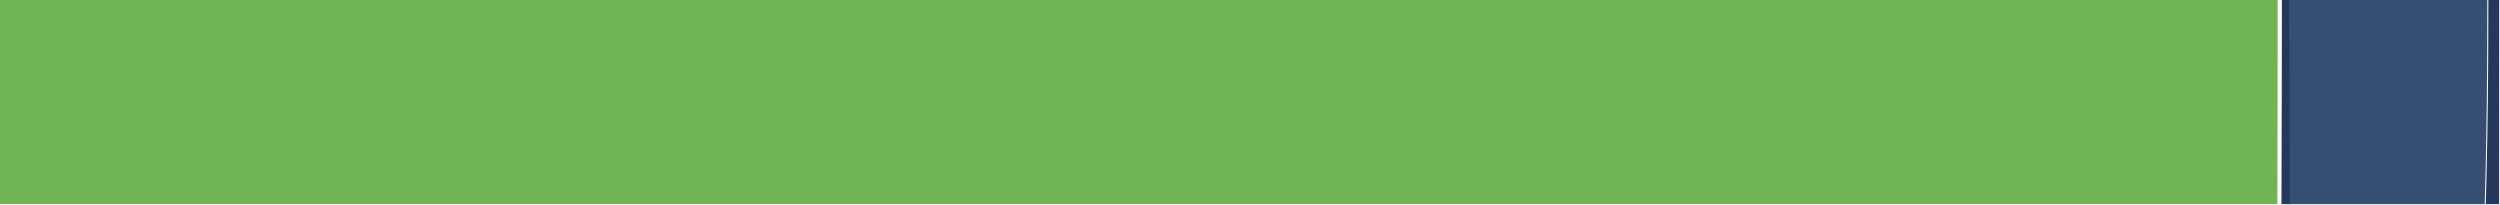
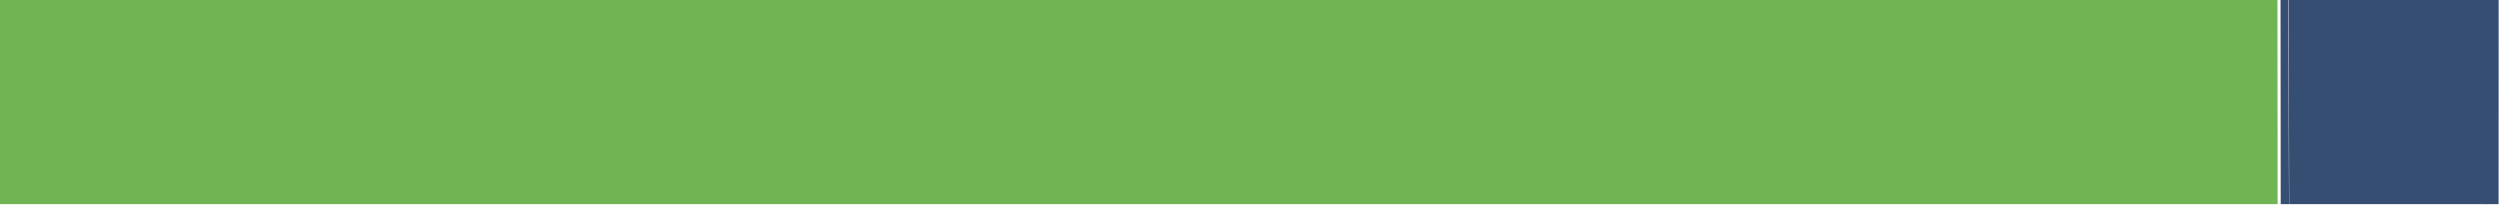
- <svg xmlns="http://www.w3.org/2000/svg" preserveAspectRatio="none" id="_图层_2" version="1.1" viewBox="0 0 242.5 19.8">
+ <svg xmlns="http://www.w3.org/2000/svg" id="_图层_2" version="1.1" preserveAspectRatio="none" viewBox="0 214.2 242.5 19.8">
  <defs>
    <style>
      .st0 {
        fill: none;
      }

      .st1 {
        fill: #528b84;
      }

      .st2 {
        fill: #25375c;
      }

      .st3 {
        clip-path: url(#clippath-1);
      }

      .st4 {
        fill: #a8ec98;
      }

      .st5 {
        fill: #71b453;
      }

      .st6 {
        fill: #354e71;
      }

      .st7 {
        clip-path: url(#clippath);
      }
    </style>
    <clipPath id="clippath">
-       <rect class="st0" width="242.5" height="19.8" />
+       <rect class="st0" x="0" y="214.2" width="242.5" height="19.8" />
    </clipPath>
    <clipPath id="clippath-1">
-       <rect class="st0" y="-234.4" width="242.5" height="468.8" />
+       <rect class="st0" x="0" y="214.2" width="242.5" height="19.8" />
    </clipPath>
  </defs>
  <g id="Layer_1">
    <g class="st7">
      <g class="st3">
        <g>
          <g>
-             <path class="st2" d="M-719.2-234.2c28-.5,56.1,0,84.1-.2,212,0,424,0,636,0,37.3,0,74.6-.2,111.8,0,0,6.7-.1,13.4,0,20.1-152.9.2-305.9-.1-458.8.1-3.7,0-7.4-.4-11.1-.5,12-1,24.1-.9,36.1-.7,14.7.3,29.3-.4,44-.2,10,.1,20,0,30,0,29.3.7,58.7,0,88,.3,19,.5,38-.7,57-.2,40.3.3,80.7-.4,121,.2,21,0,42-.4,63-.1,9.7.2,19.3.2,29-.3.2-5.6.2-11.2,0-16.8-33.7-.5-67.3,0-101-.3-118.7.3-237.3-.2-356,0-26.7.4-53.3,0-80,0-57,0-114,.2-171,0-40.3.2-80.6-.4-120.9.3-.2,5.6-.2,11.2,0,16.9,12.3.6,24.6-.1,37,.2,22.7,0,45.3-.3,68-.2,33,.4,66-.2,99,.3,21.7-.4,43.3.1,65-.4,21.3.2,42.7,0,64,.3,8.7-.2,17.5-.2,26.1.7-21.4,1.1-42.8,0-64.1.5-61.4-.1-122.8,0-184.2,0-24.6.1-49.2,0-73.8,0-12.7-.1-25.4.3-38-.2-.4-6.6-.3-13.3,0-19.9h0Z" />
-             <path class="st2" d="M154.8-192.5c2.4,0,4.9-.2,7.3-.2-2.1,3-4.6,5.9-5.6,9.6-.8,3.7-.4,7.6-.3,11.3,6.9,0,13.9,0,20.8.5,7.3.6,14.7.1,22.1.2.2,7.3.3,14.6-.3,21.9-7.2.3-14.4.2-21.6,0,0-7.1,0-14.2,0-21.3-7.4-.2-14.8-.2-22.1,0-.1-7.3,0-14.6-.1-21.9h0ZM179.1-169.1c-.5,6.1-.8,12.3-.3,18.4,6.4.5,12.7.5,19.1.2.3-6.2.3-12.5,0-18.7-6.3-.2-12.5-.2-18.8.1h0Z" />
-             <path class="st2" d="M-786.3-171.7h1.1c7,0,14.1-.1,21.1,0v.9c-7.2.3-14.3,0-21.4.1-.2,7.3-.2,14.7.2,22-7.3-.2-14.7-.2-22,0-.2,13.4-.2,26.7,0,40.1-7,0-14.1-.1-21.1,0-.4,5.4-.5,10.8-.4,16.3.3,22.7-.2,45.3,0,68,.2,14.1,0,28.1-.2,42.2-1-9.7-.5-19.5-.6-29.2-.6-31.9.2-63.9-.5-95.8-4.9-.3-9.9-.9-14.8-.3-2,.2-3.3,1.8-4.7,3,0-1.3.2-2.6.3-3.9,6.8-.2,13.6,0,20.5,0,.4-13.2.2-26.5.1-39.8l.9-.2c.2,12.7,0,25.5.1,38.2,6.5.3,12.9.4,19.4.4.2-12.8-.5-25.6.4-38.4,1.6-7.4.9-15,.9-22.5,2.7,0,5.3-.1,8-.1-2.3,2.8-5.2,5.3-6.4,8.8-.9,4-.4,8.2-.2,12.3,6.4.2,12.8.3,19.3.2,0-7,0-13.9.1-20.9,0,0,0-1,0-1Z" />
-             <path class="st2" d="M199.4-127.2c-.3-7.1-.3-14.3,0-21.4,7.1-.3,14.2-.2,21.3,0,.4,13.5-.2,26.9.8,40.4,7-.3,14-.9,21-.2,0,71.7-.2,143.3,0,215-7.2.5-14.3.4-21.4.3.3-14.4,0-28.8,0-43.2.4-14.4.1-28.7.2-43.1.1-28.2,0-56.5.1-84.8,0-14.6.2-29.3,0-43.9-7.5-.4-15-.2-22.5-.3v-1c7-1.3,14-.9,21-.5,0-12.5,0-25-.2-37.4-5.9-.2-13.8-1.6-17.4,4.4-2.2,5.7-1.8,12-2.9,17.9,0-.5,0-1.6,0-2.2h0ZM223.7-107.4c-.9,4.9-1.3,9.9-1.1,15,.3,13.3,0,26.7-.1,40-.7,24.3-.3,48.6-.3,72.9,6.3.2,12.6.2,18.9,0,.6-19.7,0-39.3.2-59,0-23,.3-46.1-.2-69.1-5.8-.3-11.5-.2-17.3.2h0Z" />
-             <path class="st2" d="M-849.7,106.5c-.1-28.9-.2-57.7,0-86.6,6.9.8,13.8.9,20.7.5.5,14.4.1,28.8.1,43.1.1,14.4.2,28.7,0,43.1-6.9.2-13.9.3-20.9-.1Z" />
-             <path class="st2" d="M-828.9,106.7c7.2,0,14.3,0,21.5.1-.3,13.9.5,27.9-.6,41.8-7,0-13.9.1-20.9-.1.1-13.9.2-27.9,0-41.8Z" />
-             <path class="st2" d="M199.3,107c7.2-.2,14.5-.3,21.8-.2,0,13.9.4,27.8,0,41.8-7.3.1-14.6-.1-21.9.2,0,7.4,0,14.8,0,22.2-7.3.2-14.5,0-21.8.1-.2,7.1,0,14.2-.2,21.4-7.4.3-14.7-.4-22.1.4-.8,7.2,0,14.4-.4,21.6-14.1.3-28.3-.8-42.4.2.2,6.5.2,13.1,0,19.6-117.9.2-235.7,0-353.6,0-152,0-304,0-456,0-7.6,0-15.2.3-22.7-.3.2-6.5.3-13.1.1-19.6-14.6-.3-29.1,0-43.7,0-.3-7.2,0-14.5,0-21.7-7.3-.2-14.6,0-21.9,0-.2-7.1-.2-14.2,0-21.2-7.3-.6-14.7-.1-22-.4-.1-7.5-.4-14.9.2-22.4,7.1,0,14.2,0,21.3,0,.2,7.4,0,14.8,0,22.1,7.6.2,15.2.2,22.8,0,0,7,0,14-.2,21,14.7,1.1,29.4-.2,44,.6,0,7.1,0,14.2,0,21.2,49.1.4,98.1,0,147.2.2,180.7,0,361.3,0,542,0,47.6,0,95.3.2,142.9-.1,0-7.1-.2-14.2-.1-21.4,14-.4,28,0,41.9-.1.1-7.2.2-14.3.3-21.5,7.4.1,14.8.2,22.2,0,0-7.4,0-14.8,0-22.1,7.3-.1,14.6-.1,21.9-.1.4-13.9,0-27.7.3-41.6h0Z" />
+             <path class="st2" d="M-786.3,62.8h1.1c7,0,14.1-.1,21.1,0v.9c-7.2.3-14.3,0-21.4.1-.2,7.3-.2,14.7.2,22-7.3-.2-14.7-.2-22,0-.2,13.4-.2,26.7,0,40.1-7,0-14.1-.1-21.1,0-.4,5.4-.5,10.8-.4,16.3.3,22.7-.2,45.3,0,68,.2,14.1,0,28.1-.2,42.2-1-9.7-.5-19.5-.6-29.2-.6-31.9.2-63.9-.5-95.8-4.9-.3-9.9-.9-14.8-.3-2,.2-3.3,1.8-4.7,3,0-1.3.2-2.6.3-3.9,6.8-.2,13.6,0,20.5,0,.4-13.2.2-26.5.1-39.8l.9-.2c.2,12.7,0,25.5.1,38.2,6.5.3,12.9.4,19.4.4.2-12.8-.5-25.6.4-38.4,1.6-7.4.9-15,.9-22.5,2.7,0,5.3-.1,8-.1-2.3,2.8-5.2,5.3-6.4,8.8-.9,4-.4,8.2-.2,12.3,6.4.2,12.8.3,19.3.2,0-7,0-13.9.1-20.9,0,0,0-1,0-1Z" />
+             <path class="st2" d="M-849.7,341c-.1-28.9-.2-57.7,0-86.6,6.9.8,13.8.9,20.7.5.5,14.4.1,28.8.1,43.1.1,14.4.2,28.7,0,43.1-6.9.2-13.9.3-20.9-.1Z" />
+             <path class="st2" d="M-828.9,341.1c7.2,0,14.3,0,21.5.1-.3,13.9.5,27.9-.6,41.8-7,0-13.9.1-20.9-.1.1-13.9.2-27.9,0-41.8Z" />
+             <path class="st2" d="M199.3,341.4c7.2-.2,14.5-.3,21.8-.2,0,13.9.4,27.8,0,41.8-7.3.1-14.6-.1-21.9.2,0,7.4,0,14.8,0,22.2-7.3.2-14.5,0-21.8.1-.2,7.1,0,14.2-.2,21.4-7.4.3-14.7-.4-22.1.4-.8,7.2,0,14.4-.4,21.6-14.1.3-28.3-.8-42.4.2.2,6.5.2,13.1,0,19.6-117.9.2-235.7,0-353.6,0-152,0-304,0-456,0-7.6,0-15.2.3-22.7-.3.2-6.5.3-13.1.1-19.6-14.6-.3-29.1,0-43.7,0-.3-7.2,0-14.5,0-21.7-7.3-.2-14.6,0-21.9,0-.2-7.1-.2-14.2,0-21.2-7.3-.6-14.7-.1-22-.4-.1-7.5-.4-14.9.2-22.4,7.1,0,14.2,0,21.3,0,.2,7.4,0,14.8,0,22.1,7.6.2,15.2.2,22.8,0,0,7,0,14-.2,21,14.7,1.1,29.4-.2,44,.6,0,7.1,0,14.2,0,21.2,49.1.4,98.1,0,147.2.2,180.7,0,361.3,0,542,0,47.6,0,95.3.2,142.9-.1,0-7.1-.2-14.2-.1-21.4,14-.4,28,0,41.9-.1.1-7.2.2-14.3.3-21.5,7.4.1,14.8.2,22.2,0,0-7.4,0-14.8,0-22.1,7.3-.1,14.6-.1,21.9-.1.4-13.9,0-27.7.3-41.6h0Z" />
          </g>
          <g>
-             <path class="st6" d="M-718-232.4c40.3-.7,80.6,0,120.9-.3,57,.2,114,0,171,0,26.7-.1,53.3.3,80,0,118.7-.1,237.3.3,356,0,33.7.3,67.3-.2,101,.3.2,5.6.2,11.2,0,16.7-9.7.4-19.3.4-29,.3-21-.3-42,.1-63,.1-40.3-.6-80.7,0-121-.2-19-.5-38,.7-57,.2-29.3-.4-58.7.4-88-.3-10,0-20,.2-30,0-14.7-.2-29.3.5-44,.2-12-.2-24.1-.3-36.1.7-.4,0-1.3,0-1.7,0-8.7-.9-17.4-.9-26.1-.7-21.3-.2-42.7,0-64-.3-21.7.5-43.3,0-65,.4-33-.5-66,.1-99-.3-22.7,0-45.3.3-68,.2-12.3-.3-24.6.4-37-.2-.2-5.6-.1-11.2,0-16.9h0Z" />
-             <path class="st6" d="M-763.5-213.6c14.5,0,29,0,43.4.1.4,7.1.4,14.3-.2,21.4-6.9-.8-14-.7-20.9-.4-7.5.2-14.9,0-22.4,0-.3,6.9,0,13.9-.6,20.8-7,0-14.1,0-21.1,0,0-7,0-14,0-21,7.1-.5,14.2.7,21.3-.4.9-6.8,0-13.7.4-20.5Z" />
-             <path class="st6" d="M112.7-213.3c14-.2,28-.4,42.1-.2.1,7,.1,14,0,21-7,.2-14,0-21,0-7,0-14,0-21.1.1,0-7,.2-13.9,0-20.9Z" />
-             <path class="st6" d="M162.2-192.7c5,0,10.1,0,15.1.1.2,7.1.2,14.2-.3,21.3-6.9-.5-13.8-.5-20.8-.5-.1-3.8-.5-7.6.3-11.3,1-3.6,3.5-6.5,5.6-9.6Z" />
-             <path class="st6" d="M-799.1-171c4.3,0,8.5,0,12.8.3-.2,7-.2,14-.1,20.9-6.4,0-12.9,0-19.3-.2-.2-4.1-.8-8.3.2-12.3,1.2-3.5,4.1-6,6.4-8.8Z" />
-             <path class="st6" d="M179.1-169.1c6.2-.3,12.5-.3,18.8-.1.3,6.2.4,12.5,0,18.7-6.4.3-12.8.3-19.1-.2-.5-6.1-.2-12.3.3-18.4h0Z" />
-             <path class="st6" d="M-827.9-148.6c6.6-.4,13.3-.6,19.9.2-.9,12.8-.2,25.6-.4,38.4-6.5,0-12.9-.2-19.4-.4-.1-12.7.1-25.4-.1-38.2Z" />
-             <path class="st6" d="M202.4-143c3.6-6,11.5-4.6,17.4-4.4.3,12.5.1,24.9.2,37.4-7-.4-14-.8-21,.5,0-5.2.2-10.4.5-15.6,1.1-5.9.6-12.3,2.9-17.9Z" />
-             <path class="st6" d="M-849.8-104.6c1.4-1.1,2.7-2.8,4.7-3,4.9-.6,9.9,0,14.8.3.7,31.9-.1,63.9.5,95.8.1,9.7-.4,19.5.6,29.2,0,.7.1,2,.2,2.6-6.9.4-13.8.4-20.7-.5.4-17.1.2-34.3.2-51.4,0-24.4.2-48.8-.2-73.2h0Z" />
-             <path class="st6" d="M223.7-107.4c5.8-.3,11.5-.4,17.3-.2.5,23,.1,46.1.2,69.1-.2,19.7.4,39.3-.2,59-6.3.1-12.6.1-18.9,0,0-24.3-.3-48.6.3-72.9.2-13.3.4-26.7.1-40-.2-5,.3-10,1.1-15h0Z" />
+             <path class="st6" d="M112.7.1C75.4-.1,38.2.1.9,0-211.1,0-423.1,0-635.1,0c-28,.2-56.1-.3-84.1.1h0c-.2,6.6-.4,13.3,0,19.9,12.7.5,25.4,0,38,.2,24.6,0,49.2,0,73.8,0,61.4,0,122.8,0,184.2,0,21.4-.4,42.8.6,64.1-.5-8.7-.9-17.4-.9-26.1-.7-21.3-.2-42.7,0-64-.3-21.7.5-43.3,0-65,.4-33-.5-66,.1-99-.3-22.7,0-45.3.3-68,.2-12.3-.3-24.6.3-37-.2,0-2.8-.1-5.6-.1-8.4,0,2.8,0,5.6.1,8.4,12.3.6,24.6,0,37,.2,22.7,0,45.3-.3,68-.2,33,.4,66-.2,99,.3,21.7-.4,43.3.1,65-.4,21.3.2,42.7,0,64,.3,8.7-.2,17.5-.2,26.1.7.4,0,1.3,0,1.7,0,12-1,24.1-.9,36.1-.7,14.7.3,29.3-.4,44-.2,10,.2,20,0,30,0,29.3.7,58.7,0,88,.3,19,.5,38-.7,57-.2,40.3.3,80.7-.4,121,.2,21,0,42-.4,63-.1,9.7.2,19.3.2,29-.3,0-2.8.1-5.6.1-8.4,0,2.8,0,5.6-.1,8.4-9.7.4-19.3.4-29,.3-21-.3-42,.1-63,.1-40.3-.6-80.7,0-121-.2-19-.5-38,.7-57,.2-29.3-.4-58.7.4-88-.3-10,0-20,.2-30,0-14.7-.2-29.3.5-44,.2-12-.2-24.1-.3-36.1.7,3.7.2,7.4.5,11.1.5,152.9-.3,305.9,0,458.8-.1-.1-6.7,0-13.4,0-20.1Z" />
+             <path class="st6" d="M-763.5,20.8c14.5,0,29,0,43.4.1.4,7.1.4,14.3-.2,21.4-6.9-.8-14-.7-20.9-.4-7.5.2-14.9,0-22.4,0-.3,6.9,0,13.9-.6,20.8-7,0-14.1,0-21.1,0,0-7,0-14,0-21,7.1-.5,14.2.7,21.3-.4.9-6.8,0-13.7.4-20.5Z" />
+             <path class="st6" d="M112.7,21.1c14-.2,28-.4,42.1-.2.1,7,.1,14,0,21-7,.2-14,0-21,0-7,0-14,0-21.1.1,0-7,.2-13.9,0-20.9Z" />
+             <path class="st6" d="M199.1,63.3c-7.4,0-14.7.5-22.1-.2-6.9-.5-13.8-.5-20.8-.5,0-1.9-.2-3.8-.2-5.7,0,1.9.2,3.8.2,5.7,6.9,0,13.9,0,20.8.5.4-7.1.4-14.2.3-21.3-5,0-10.1,0-15.1-.1-2.1,3-4.6,5.9-5.6,9.6-.2.9-.3,1.9-.4,2.8,0-.9.2-1.9.4-2.8,1-3.6,3.6-6.5,5.6-9.6-2.5,0-4.9,0-7.4.2h0c.1,7.3,0,14.6.1,21.9,7.4,0,14.8,0,22.1,0,.2,7.1.2,14.2,0,21.3,7.2.2,14.4.3,21.6,0,.6-7.3.5-14.6.3-21.9ZM197.9,83.9c-6.4.3-12.8.3-19.1-.2-.5-6.1-.2-12.3.3-18.4h0c6.2-.3,12.5-.3,18.8-.1.4,6.2.4,12.5,0,18.7Z" />
+             <path class="st6" d="M-799.1,63.5c4.3,0,8.5,0,12.8.3-.2,7-.2,14-.1,20.9-6.4,0-12.9,0-19.3-.2-.2-4.1-.8-8.3.2-12.3,1.2-3.5,4.1-6,6.4-8.8Z" />
+             <path class="st6" d="M179.1,65.3c6.2-.3,12.5-.3,18.8-.1.3,6.2.4,12.5,0,18.7-6.4.3-12.8.3-19.1-.2-.5-6.1-.2-12.3.3-18.4h0Z" />
+             <path class="st6" d="M-827.9,85.9c6.6-.4,13.3-.6,19.9.2-.9,12.8-.2,25.6-.4,38.4-6.5,0-12.9-.2-19.4-.4-.1-12.7.1-25.4-.1-38.2Z" />
+             <path class="st6" d="M242.5,125.9c-7-.7-14-.1-21,.2-.9-13.4-.3-26.9-.8-40.4-7.1-.2-14.2-.3-21.3,0-.4,7.1-.3,14.3,0,21.4h0c0,.6,0,1.6,0,2.2-.3,5.2-.4,10.4-.5,15.6,6.9-1.3,14-.9,21-.5,0-7.1,0-14.2,0-21.4,0,7.1,0,14.2,0,21.4-7-.4-14-.8-21,.5v1c7.4,0,14.9,0,22.4.3.1,14.6,0,29.3,0,43.9-.2,28.2,0,56.5-.1,84.8-.1,14.4.1,28.7-.2,43.1,0,14.4.4,28.8,0,43.2,7.1.1,14.3.2,21.4-.3-.1-71.7,0-143.3,0-215ZM241,255c-6.3.1-12.6.1-18.9,0,0-24.3-.4-48.6.3-72.9.2-13.3.4-26.7.1-40-.2-5,.3-10,1.1-15h0c5.8-.3,11.5-.4,17.3-.2.5,23,.1,46.1.2,69.1-.2,19.7.4,39.3-.2,59Z" />
+             <path class="st6" d="M-849.8,129.9c1.4-1.1,2.7-2.8,4.7-3,4.9-.6,9.9,0,14.8.3.7,31.9-.1,63.9.5,95.8.1,9.7-.4,19.5.6,29.2,0,.7.1,2,.2,2.6-6.9.4-13.8.4-20.7-.5.4-17.1.2-34.3.2-51.4,0-24.4.2-48.8-.2-73.2h0Z" />
+             <path class="st6" d="M223.7,127c5.8-.3,11.5-.4,17.3-.2.5,23,.1,46.1.2,69.1-.2,19.7.4,39.3-.2,59-6.3.1-12.6.1-18.9,0,0-24.3-.3-48.6.3-72.9.2-13.3.4-26.7.1-40-.2-5,.3-10,1.1-15h0Z" />
          </g>
          <g>
-             <path class="st4" d="M-720-214.3h.9c12.7.5,25.4.1,38,.2,24.6,0,49.2,0,73.8,0-.5,7.5-.5,15-.6,22.5-33.4,0-66.8,0-100.1.2-4,0-8.1-.3-12.1-.7.6-7.1.5-14.2.2-21.4v-.9h0Z" />
-             <path class="st4" d="M-763.5-192.5c7.5.1,14.9.2,22.4,0-.2,7.4-.2,14.8-.8,22.1-7.3,0-14.7,0-22,.2.1,7.1.2,14.2.3,21.3-7.3.2-14.6.3-21.8.2-.3-7.3-.4-14.7-.2-22,7.1-.1,14.2.2,21.2-.1v-.9c.7-6.9.4-13.9.7-20.8Z" />
-             <path class="st4" d="M133.8-192.5c7,0,14,.2,21,0,.1,7.3,0,14.6.1,21.9,7.4,0,14.8,0,22.1,0,.2,7.1.2,14.2,0,21.3,7.2.2,14.4.3,21.6,0h.8s0,.6,0,.6c-.4,7.1-.3,14.3,0,21.4-7.5-.2-14.9-.1-22.4-.3,0-7,.1-14,0-21-7.4-.2-14.8-.2-22.2-.1,0-7.2,0-14.4-.1-21.7-7-.2-13.9-.2-20.8-.2,0-7.4,0-14.7,0-22.1h0Z" />
-             <path class="st4" d="M198.9-108.5c7.5,0,15,0,22.5.3.1,14.6,0,29.3,0,43.9-7.4-.4-14.9-.5-22.3-.4-.2-14.6,0-29.2,0-43.8h0Z" />
-             <path class="st4" d="M-829,20.4c7.3-.3,14.5-.2,21.8,0,.1,14.1-.3,28.2.2,42.3,7.2.2,14.4.2,21.7,0,0,7.3,0,14.6.1,22,7.3.2,14.6.2,22,0,0,7.2,0,14.4.2,21.6,14.7,0,29.3,0,44,0,0,6.9-.1,13.8,0,20.7,277.2-.2,554.4,0,831.7-.1,0-6.9,0-13.7.2-20.6,14-.2,27.9.3,41.9-.2.2-7.2.3-14.3.4-21.5,7.3.1,14.5.1,21.8,0,0-7.1.1-14.2.2-21.4,7.3-.3,14.6-.3,21.9,0,.3,7.3.3,14.5,0,21.8-7.3-.1-14.7-.1-22,0,0,7.1,0,14.1,0,21.2-7.3,0-14.7,0-22,0,0,7,0,14,0,20.9-14,0-28,0-42.1,0-.2,7-.2,13.9-.1,20.9-143.9.3-287.8,0-431.7.2-133.6-.2-267.2,0-400.8-.1.1-7,.1-13.9-.1-20.9-14.5-.1-28.9,0-43.4,0,0-7,0-14-.4-21-7.3,0-14.7,0-22.1,0,.1-7,.1-14.1,0-21.1-7.1-.2-14.1-.2-21.2,0-.2-7.2-.2-14.4-.2-21.6-7.2-.1-14.4,0-21.6,0,0-14.4.4-28.8-.1-43.1h0Z" />
-             <path class="st4" d="M198.9,20.6c7.4-.1,14.8-.2,22.3-.1-.1,14.4.1,28.7-.2,43.1-7.3,0-14.7,0-22,0,0-14.3,0-28.6,0-42.9Z" />
+             <path class="st4" d="M-720,20.1h.9c12.7.5,25.4.1,38,.2,24.6,0,49.2,0,73.8,0-.5,7.5-.5,15-.6,22.5-33.4,0-66.8,0-100.1.2-4,0-8.1-.3-12.1-.7.6-7.1.5-14.2.2-21.4v-.9h0Z" />
+             <path class="st4" d="M-763.5,41.9c7.5.1,14.9.2,22.4,0-.2,7.4-.2,14.8-.8,22.1-7.3,0-14.7,0-22,.2.1,7.1.2,14.2.3,21.3-7.3.2-14.6.3-21.8.2-.3-7.3-.4-14.7-.2-22,7.1-.1,14.2.2,21.2-.1v-.9c.7-6.9.4-13.9.7-20.8Z" />
+             <path class="st4" d="M133.8,41.9c7,0,14,.2,21,0,.1,7.3,0,14.6.1,21.9,7.4,0,14.8,0,22.1,0,.2,7.1.2,14.2,0,21.3,7.2.2,14.4.3,21.6,0h.8s0,.6,0,.6c-.4,7.1-.3,14.3,0,21.4-7.5-.2-14.9-.1-22.4-.3,0-7,.1-14,0-21-7.4-.2-14.8-.2-22.2-.1,0-7.2,0-14.4-.1-21.7-7-.2-13.9-.2-20.8-.2,0-7.4,0-14.7,0-22.1h0Z" />
+             <path class="st4" d="M198.9,125.9c7.5,0,15,0,22.5.3.1,14.6,0,29.3,0,43.9-7.4-.4-14.9-.5-22.3-.4-.2-14.6,0-29.2,0-43.8h0Z" />
+             <path class="st4" d="M-829,254.9c7.3-.3,14.5-.2,21.8,0,.1,14.1-.3,28.2.2,42.3,7.2.2,14.4.2,21.7,0,0,7.3,0,14.6.1,22,7.3.2,14.6.2,22,0,0,7.2,0,14.4.2,21.6,14.7,0,29.3,0,44,0,0,6.9-.1,13.8,0,20.7,277.2-.2,554.4,0,831.7-.1,0-6.9,0-13.7.2-20.6,14-.2,27.9.3,41.9-.2.2-7.2.3-14.3.4-21.5,7.3.1,14.5.1,21.8,0,0-7.1.1-14.2.2-21.4,7.3-.3,14.6-.3,21.9,0,.3,7.3.3,14.5,0,21.8-7.3-.1-14.7-.1-22,0,0,7.1,0,14.1,0,21.2-7.3,0-14.7,0-22,0,0,7,0,14,0,20.9-14,0-28,0-42.1,0-.2,7-.2,13.9-.1,20.9-143.9.3-287.8,0-431.7.2-133.6-.2-267.2,0-400.8-.1.1-7,.1-13.9-.1-20.9-14.5-.1-28.9,0-43.4,0,0-7,0-14-.4-21-7.3,0-14.7,0-22.1,0,.1-7,.1-14.1,0-21.1-7.1-.2-14.1-.2-21.2,0-.2-7.2-.2-14.4-.2-21.6-7.2-.1-14.4,0-21.6,0,0-14.4.4-28.8-.1-43.1h0Z" />
+             <path class="st4" d="M198.9,255c7.4-.1,14.8-.2,22.3-.1-.1,14.4.1,28.7-.2,43.1-7.3,0-14.7,0-22,0,0-14.3,0-28.6,0-42.9Z" />
          </g>
-           <path class="st5" d="M-607.3-214.2c61.4,0,122.8,0,184.2,0,21.4-.4,42.8.6,64.1-.5.4,0,1.3,0,1.7,0,3.7.1,7.4.5,11.1.5,152.9-.3,305.9,0,458.8-.1v.9c.2,7,0,13.9,0,20.9,7,0,14-.2,21.1-.1,0,7.4,0,14.7,0,22.1,6.9,0,13.9,0,20.8.2.2,7.2.2,14.4.1,21.7,7.4-.1,14.8-.1,22.2.1.2,7,.2,14,0,21,7.4.1,14.9,0,22.4.3,0,.6,0,1.6,0,2.2-.3,5.2-.4,10.4-.5,15.6v1c0,14.6-.2,29.2,0,43.8,7.4,0,14.9,0,22.3.4-.2,28.2,0,56.5-.1,84.8-7.4,0-14.9,0-22.3.1,0,14.3,0,28.6,0,42.9-7.3-.4-14.6-.4-21.9,0,0,7.1-.1,14.2-.2,21.4-7.3.2-14.6.2-21.8,0-.1,7.2-.2,14.3-.4,21.5-14,.5-27.9,0-41.9.2,0,6.9-.2,13.7-.2,20.6-277.2.2-554.5,0-831.7.1-.1-6.9,0-13.8,0-20.7-14.7,0-29.3-.1-44,0,0-7.2-.1-14.4-.2-21.6-7.3.1-14.6.1-22,0-.1-7.3-.2-14.6-.1-22-7.2.1-14.4.1-21.7,0-.4-14.1,0-28.2-.2-42.3-7.3-.2-14.5-.3-21.8,0,0-.7-.1-2-.2-2.6.3-14.1.4-28.1.2-42.2-.1-22.7.4-45.3,0-68,0-5.4,0-10.9.4-16.3,7,0,14.1,0,21.1,0-.1-13.4-.2-26.7,0-40.1,7.3-.2,14.6-.2,22,0,7.3.1,14.6,0,21.8-.2-.1-7.1-.2-14.2-.3-21.3,7.3-.3,14.6-.2,22-.2.5-7.3.6-14.7.8-22.1,7-.2,14-.3,20.9.4,4,.4,8,.7,12.1.7,33.4-.1,66.8-.3,100.2-.2.2-7.5.2-15,.6-22.5h0Z" />
-           <path class="st1" d="M-828.9,63.6c7.2,0,14.4,0,21.6,0,0,7.2,0,14.4.2,21.6,7.1-.1,14.1-.1,21.2,0,.2,7,.2,14.1,0,21.1,7.3.1,14.7.1,22,0,.4,7,.4,14,.4,21,14.5,0,28.9,0,43.4,0,.2,7,.2,13.9.1,20.9,133.6.2,267.2,0,400.7.1,143.9-.2,287.8.1,431.7-.2,0-7,0-13.9.1-20.9,14,0,28,0,42.1,0,0-7,0-14,0-20.9,7.3,0,14.7,0,22,0,0-7.1,0-14.1,0-21.2,7.3-.2,14.6-.2,22,0,.3-7.3.3-14.5,0-21.8,7.3.1,14.7,0,22,0,0,14.4.4,28.8,0,43.2-7.3,0-14.5,0-21.8.2-.2,13.9.2,27.7-.3,41.6-7.3,0-14.6,0-21.9.1,0,7.4,0,14.8,0,22.1-7.4.2-14.8.1-22.2,0-.1,7.2-.2,14.3-.3,21.5-14,0-28-.3-41.9.1,0,7.1,0,14.2.1,21.4-47.6.3-95.3,0-142.9.1-180.7,0-361.3,0-542,0-49.1-.1-98.1.2-147.2-.2-.2-7.1-.2-14.2,0-21.2-14.7-.8-29.4.5-44-.6.1-7,.2-14,.2-21-7.6.1-15.2.1-22.8,0,.2-7.4.2-14.8,0-22.1-7.1,0-14.2,0-21.3,0h-.8c1.1-13.9.3-27.8.6-41.8-7.2-.1-14.3-.2-21.5-.1.2-14.4.1-28.7,0-43.1h0Z" />
+           <path class="st5" d="M-607.3,20.2c61.4,0,122.8,0,184.2,0,21.4-.4,42.8.6,64.1-.5.4,0,1.3,0,1.7,0,3.7.1,7.4.5,11.1.5,152.9-.3,305.9,0,458.8-.1v.9c.2,7,0,13.9,0,20.9,7,0,14-.2,21.1-.1,0,7.4,0,14.7,0,22.1,6.9,0,13.9,0,20.8.2.2,7.2.2,14.4.1,21.7,7.4-.1,14.8-.1,22.2.1.2,7,.2,14,0,21,7.4.1,14.9,0,22.4.3,0,.6,0,1.6,0,2.2-.3,5.2-.4,10.4-.5,15.6v1c0,14.6-.2,29.2,0,43.8,7.4,0,14.9,0,22.3.4-.2,28.2,0,56.5-.1,84.8-7.4,0-14.9,0-22.3.1,0,14.3,0,28.6,0,42.9-7.3-.4-14.6-.4-21.9,0,0,7.1-.1,14.2-.2,21.4-7.3.2-14.6.2-21.8,0-.1,7.2-.2,14.3-.4,21.5-14,.5-27.9,0-41.9.2,0,6.9-.2,13.7-.2,20.6-277.2.2-554.5,0-831.7.1-.1-6.9,0-13.8,0-20.7-14.7,0-29.3-.1-44,0,0-7.2-.1-14.4-.2-21.6-7.3.1-14.6.1-22,0-.1-7.3-.2-14.6-.1-22-7.2.1-14.4.1-21.7,0-.4-14.1,0-28.2-.2-42.3-7.3-.2-14.5-.3-21.8,0,0-.7-.1-2-.2-2.6.3-14.1.4-28.1.2-42.2-.1-22.7.4-45.3,0-68,0-5.4,0-10.9.4-16.3,7,0,14.1,0,21.1,0-.1-13.4-.2-26.7,0-40.1,7.3-.2,14.6-.2,22,0,7.3.1,14.6,0,21.8-.2-.1-7.1-.2-14.2-.3-21.3,7.3-.3,14.6-.2,22-.2.5-7.3.6-14.7.8-22.1,7-.2,14-.3,20.9.4,4,.4,8,.7,12.1.7,33.4-.1,66.8-.3,100.2-.2.2-7.5.2-15,.6-22.5h0Z" />
+           <path class="st1" d="M-828.9,298c7.2,0,14.4,0,21.6,0,0,7.2,0,14.4.2,21.6,7.1-.1,14.1-.1,21.2,0,.2,7,.2,14.1,0,21.1,7.3.1,14.7.1,22,0,.4,7,.4,14,.4,21,14.5,0,28.9,0,43.4,0,.2,7,.2,13.9.1,20.9,133.6.2,267.2,0,400.7.1,143.9-.2,287.8.1,431.7-.2,0-7,0-13.9.1-20.9,14,0,28,0,42.1,0,0-7,0-14,0-20.9,7.3,0,14.7,0,22,0,0-7.1,0-14.1,0-21.2,7.3-.2,14.6-.2,22,0,.3-7.3.3-14.5,0-21.8,7.3.1,14.7,0,22,0,0,14.4.4,28.8,0,43.2-7.3,0-14.5,0-21.8.2-.2,13.9.2,27.7-.3,41.6-7.3,0-14.6,0-21.9.1,0,7.4,0,14.8,0,22.1-7.4.2-14.8.1-22.2,0-.1,7.2-.2,14.3-.3,21.5-14,0-28-.3-41.9.1,0,7.1,0,14.2.1,21.4-47.6.3-95.3,0-142.9.1-180.7,0-361.3,0-542,0-49.1-.1-98.1.2-147.2-.2-.2-7.1-.2-14.2,0-21.2-14.7-.8-29.4.5-44-.6.1-7,.2-14,.2-21-7.6.1-15.2.1-22.8,0,.2-7.4.2-14.8,0-22.1-7.1,0-14.2,0-21.3,0h-.8c1.1-13.9.3-27.8.6-41.8-7.2-.1-14.3-.2-21.5-.1.2-14.4.1-28.7,0-43.1h0Z" />
        </g>
      </g>
    </g>
  </g>
</svg>
